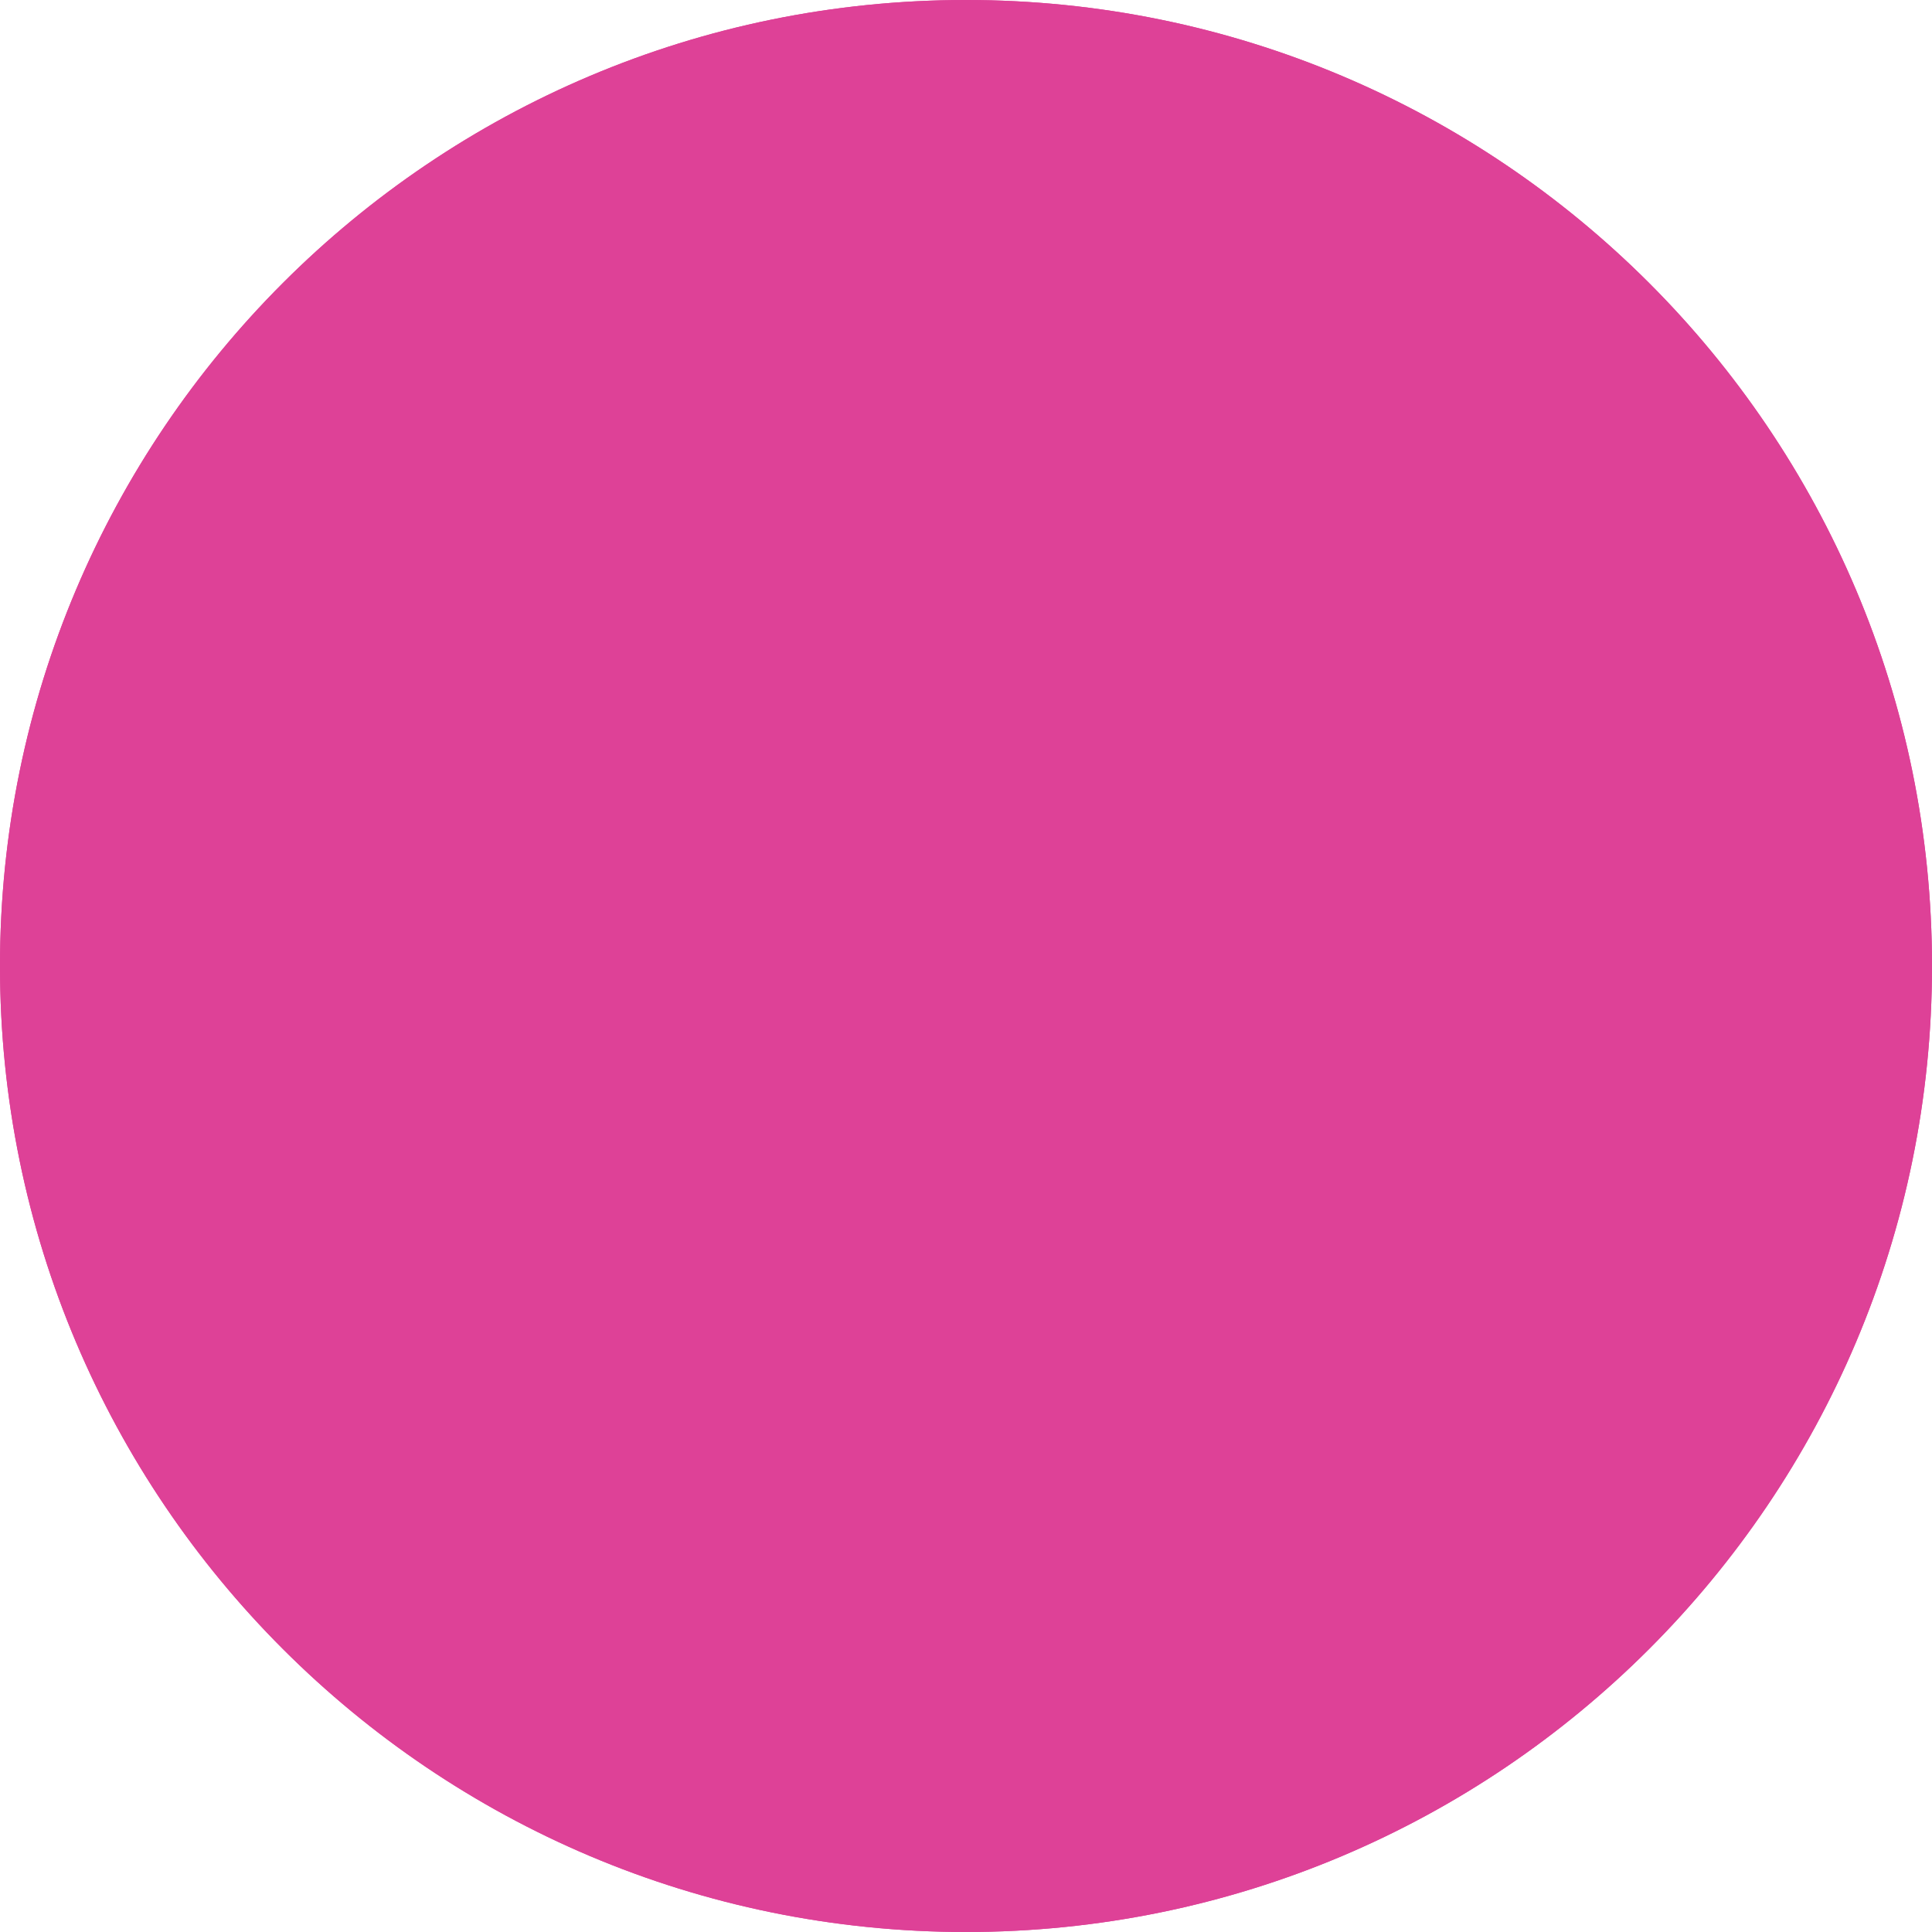
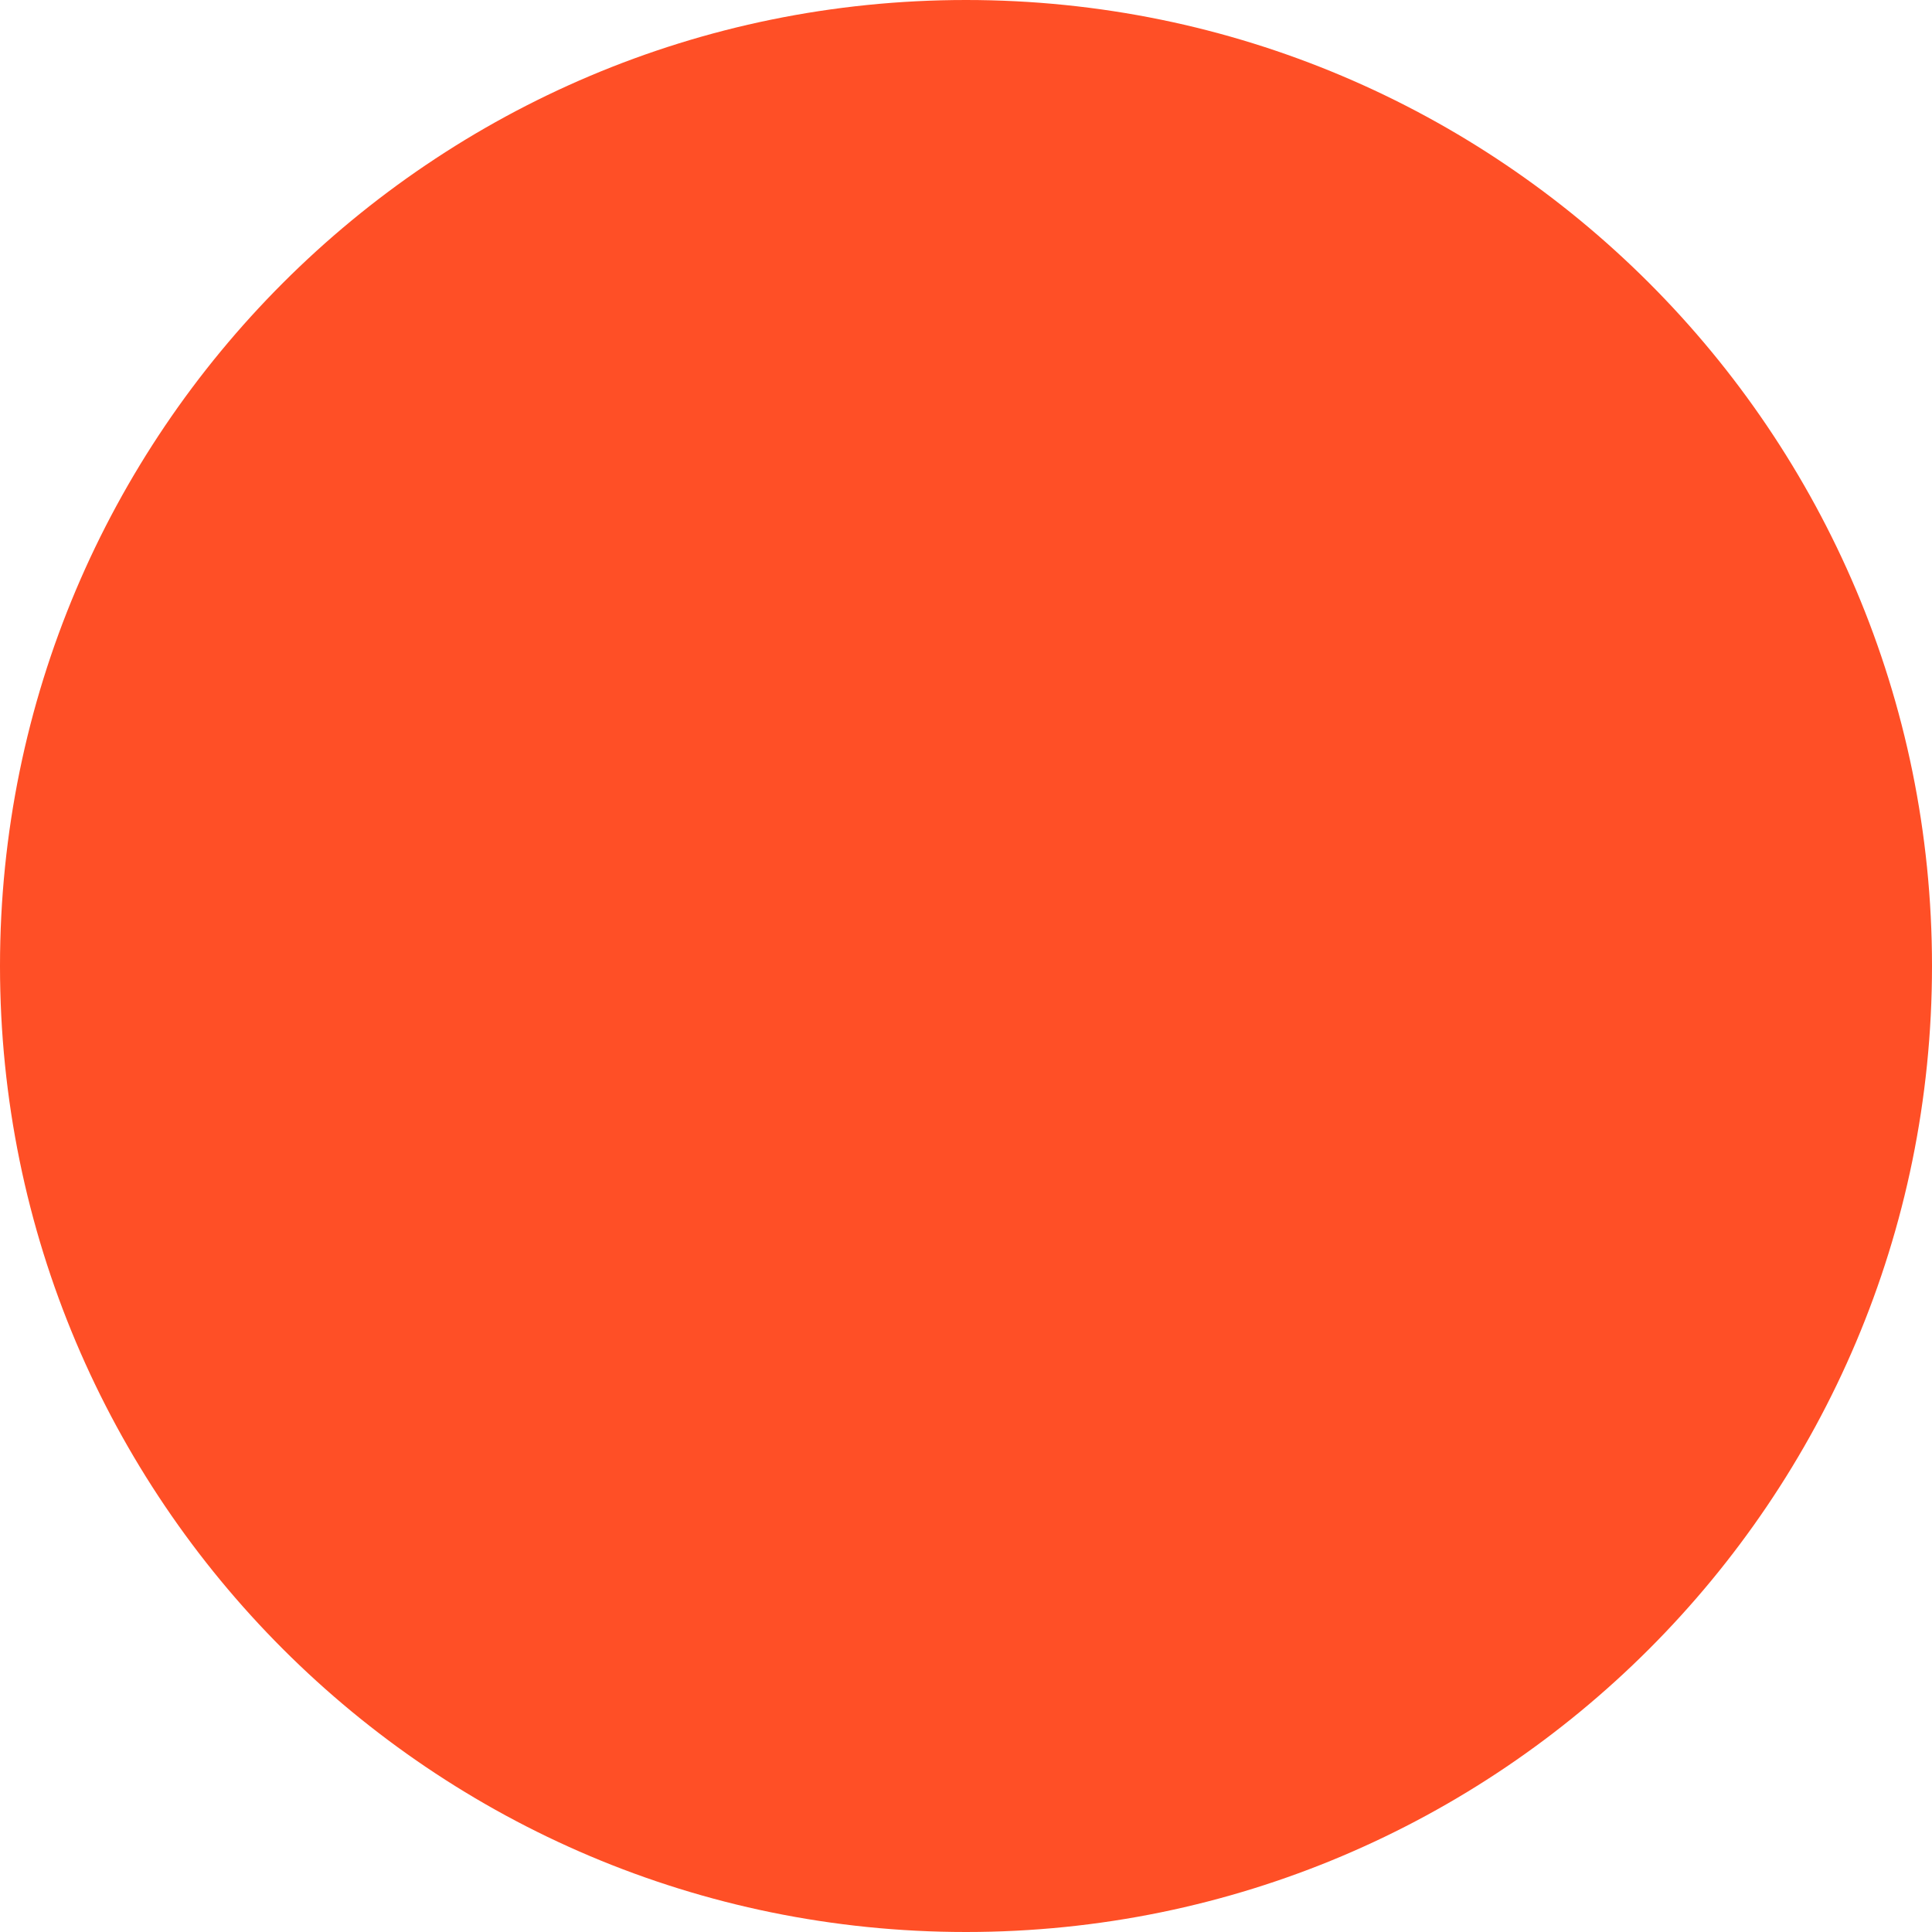
- <svg xmlns="http://www.w3.org/2000/svg" width="20" height="20" viewBox="0 0 20 20">
-   <g id="Ellipse_1" data-name="Ellipse 1" fill="#de4197" stroke="#de4197" stroke-width="2">
-     <circle cx="10" cy="10" r="10" stroke="none" />
-     <circle cx="10" cy="10" r="9" fill="none" />
+ <svg xmlns="http://www.w3.org/2000/svg" version="1.1" id="Layer_1" x="0px" y="0px" width="20px" height="20px" viewBox="0 0 20 20" enable-background="new 0 0 20 20" xml:space="preserve">
+   <g id="Ellipse_1">
+     <circle fill="#FF4F26" cx="10" cy="10" r="10" />
+     <circle fill="none" cx="10" cy="10" r="9" />
  </g>
</svg>
